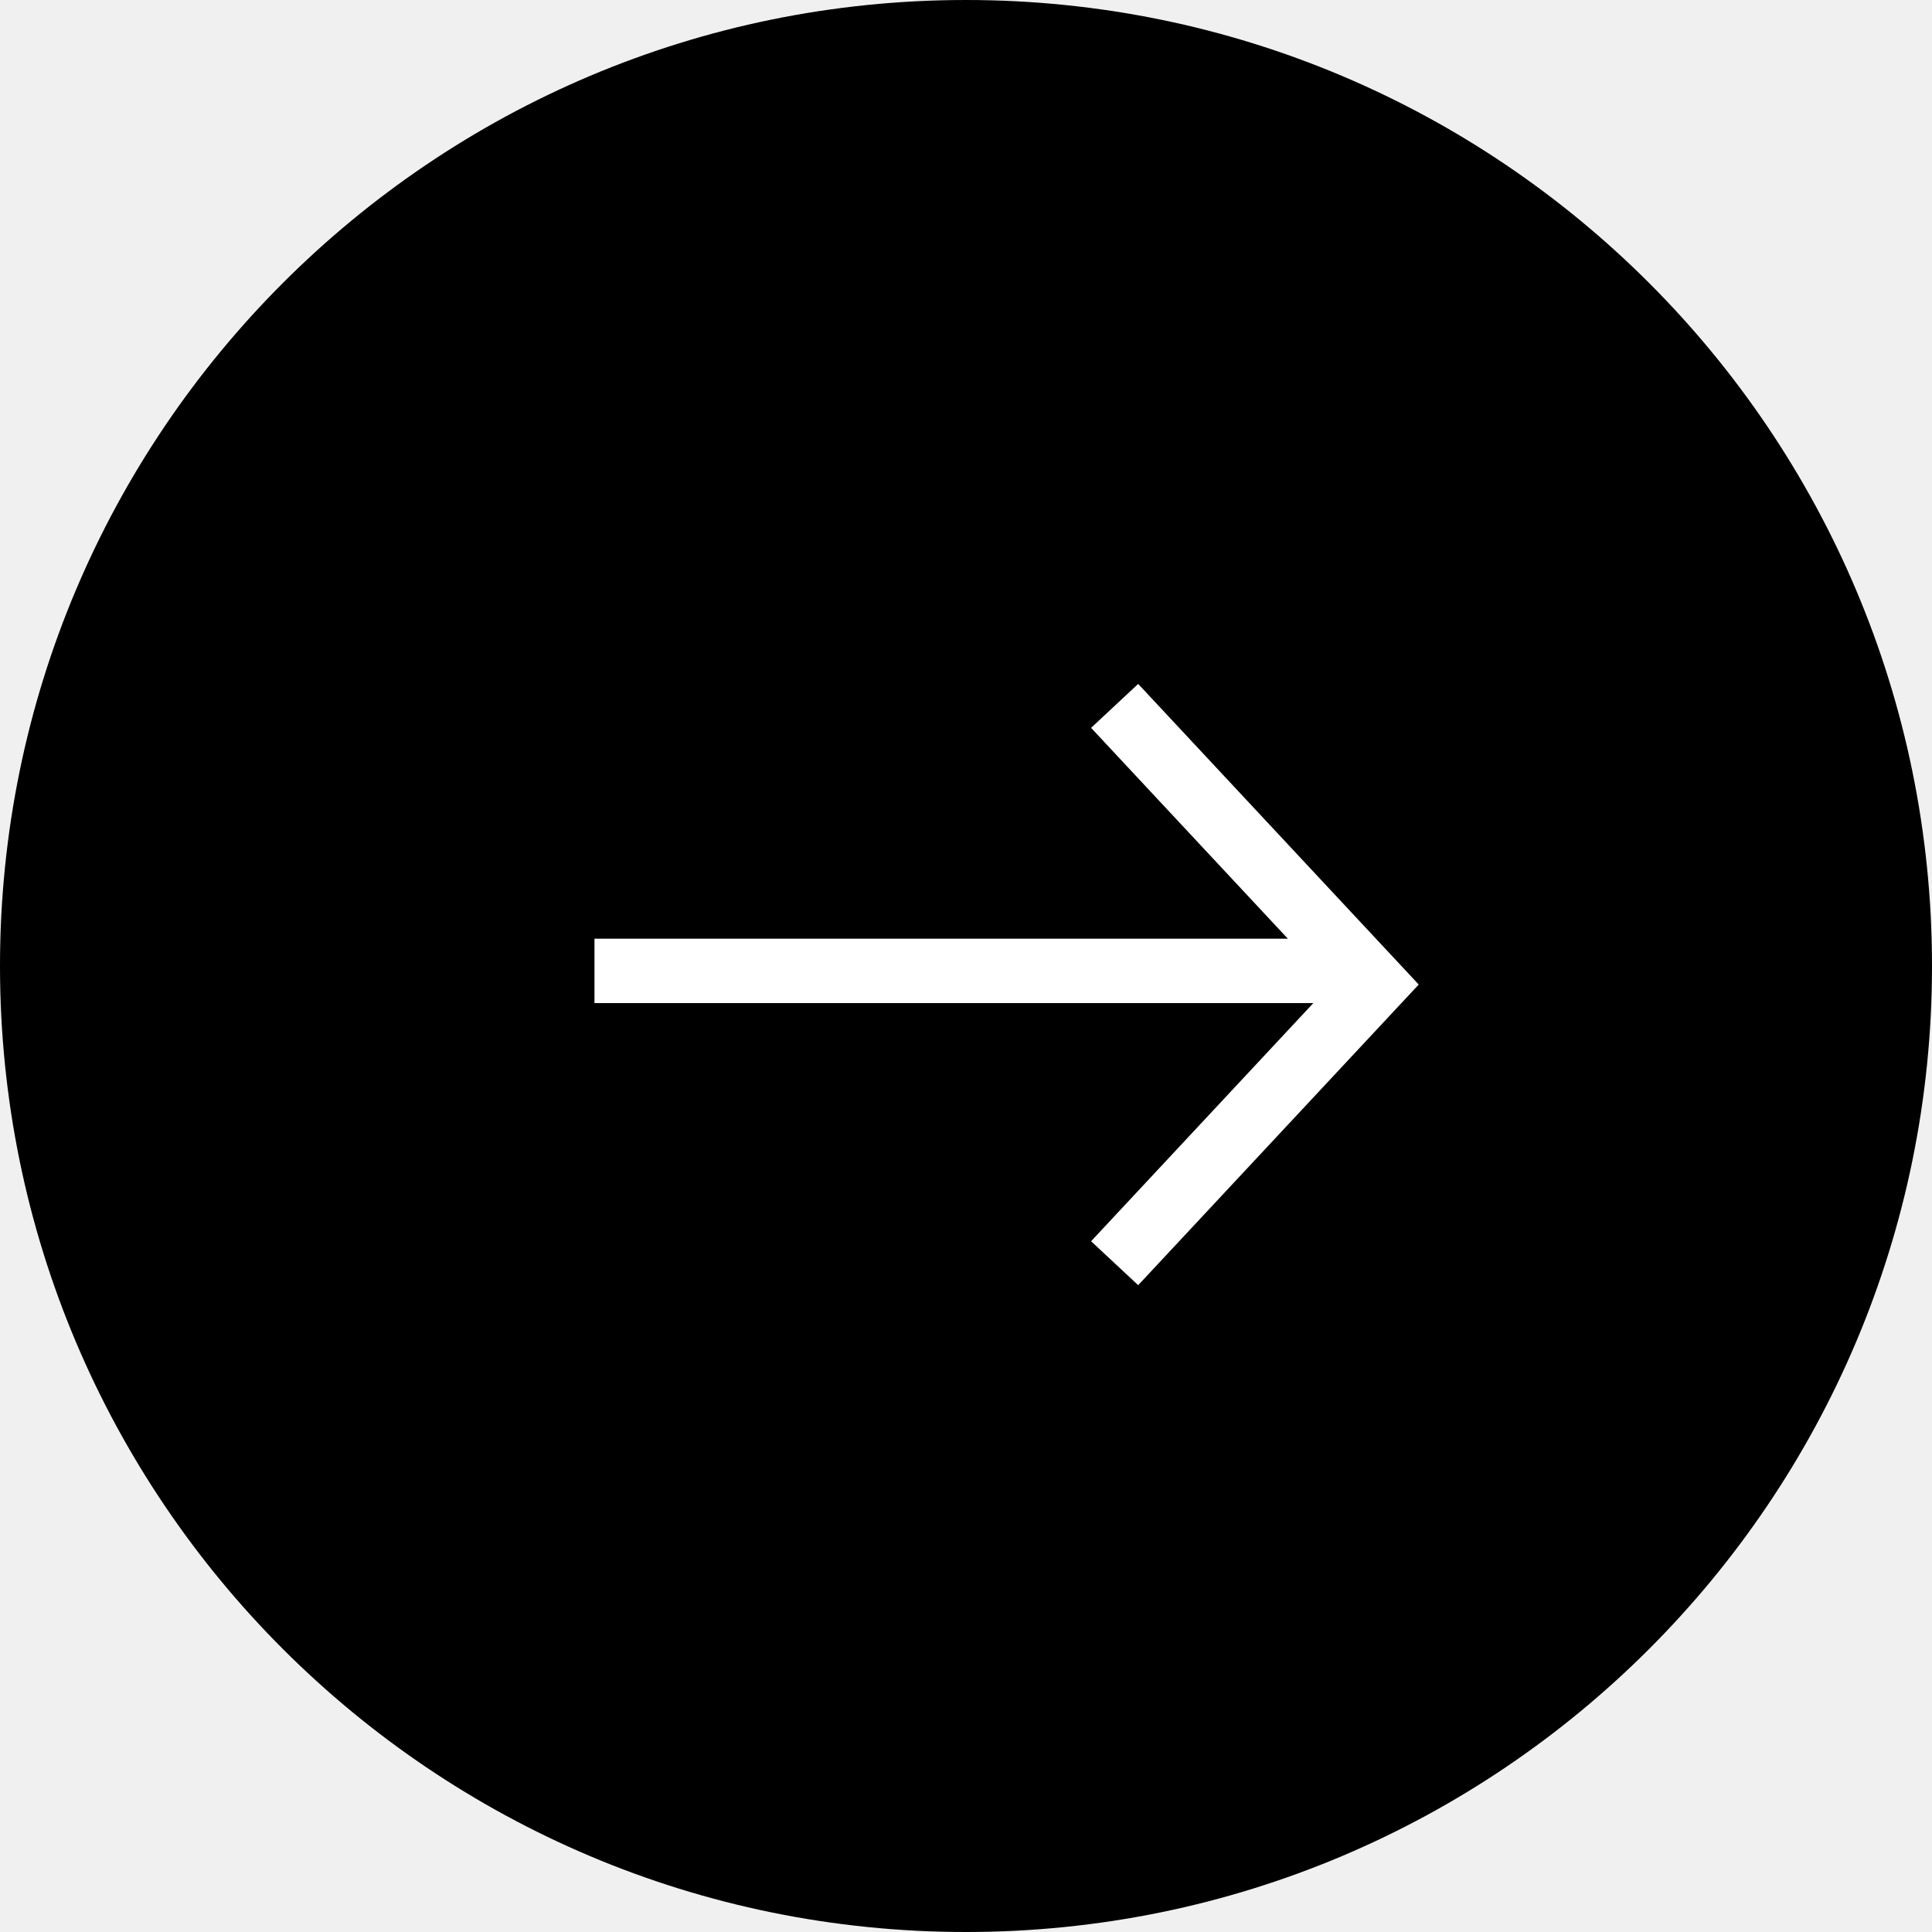
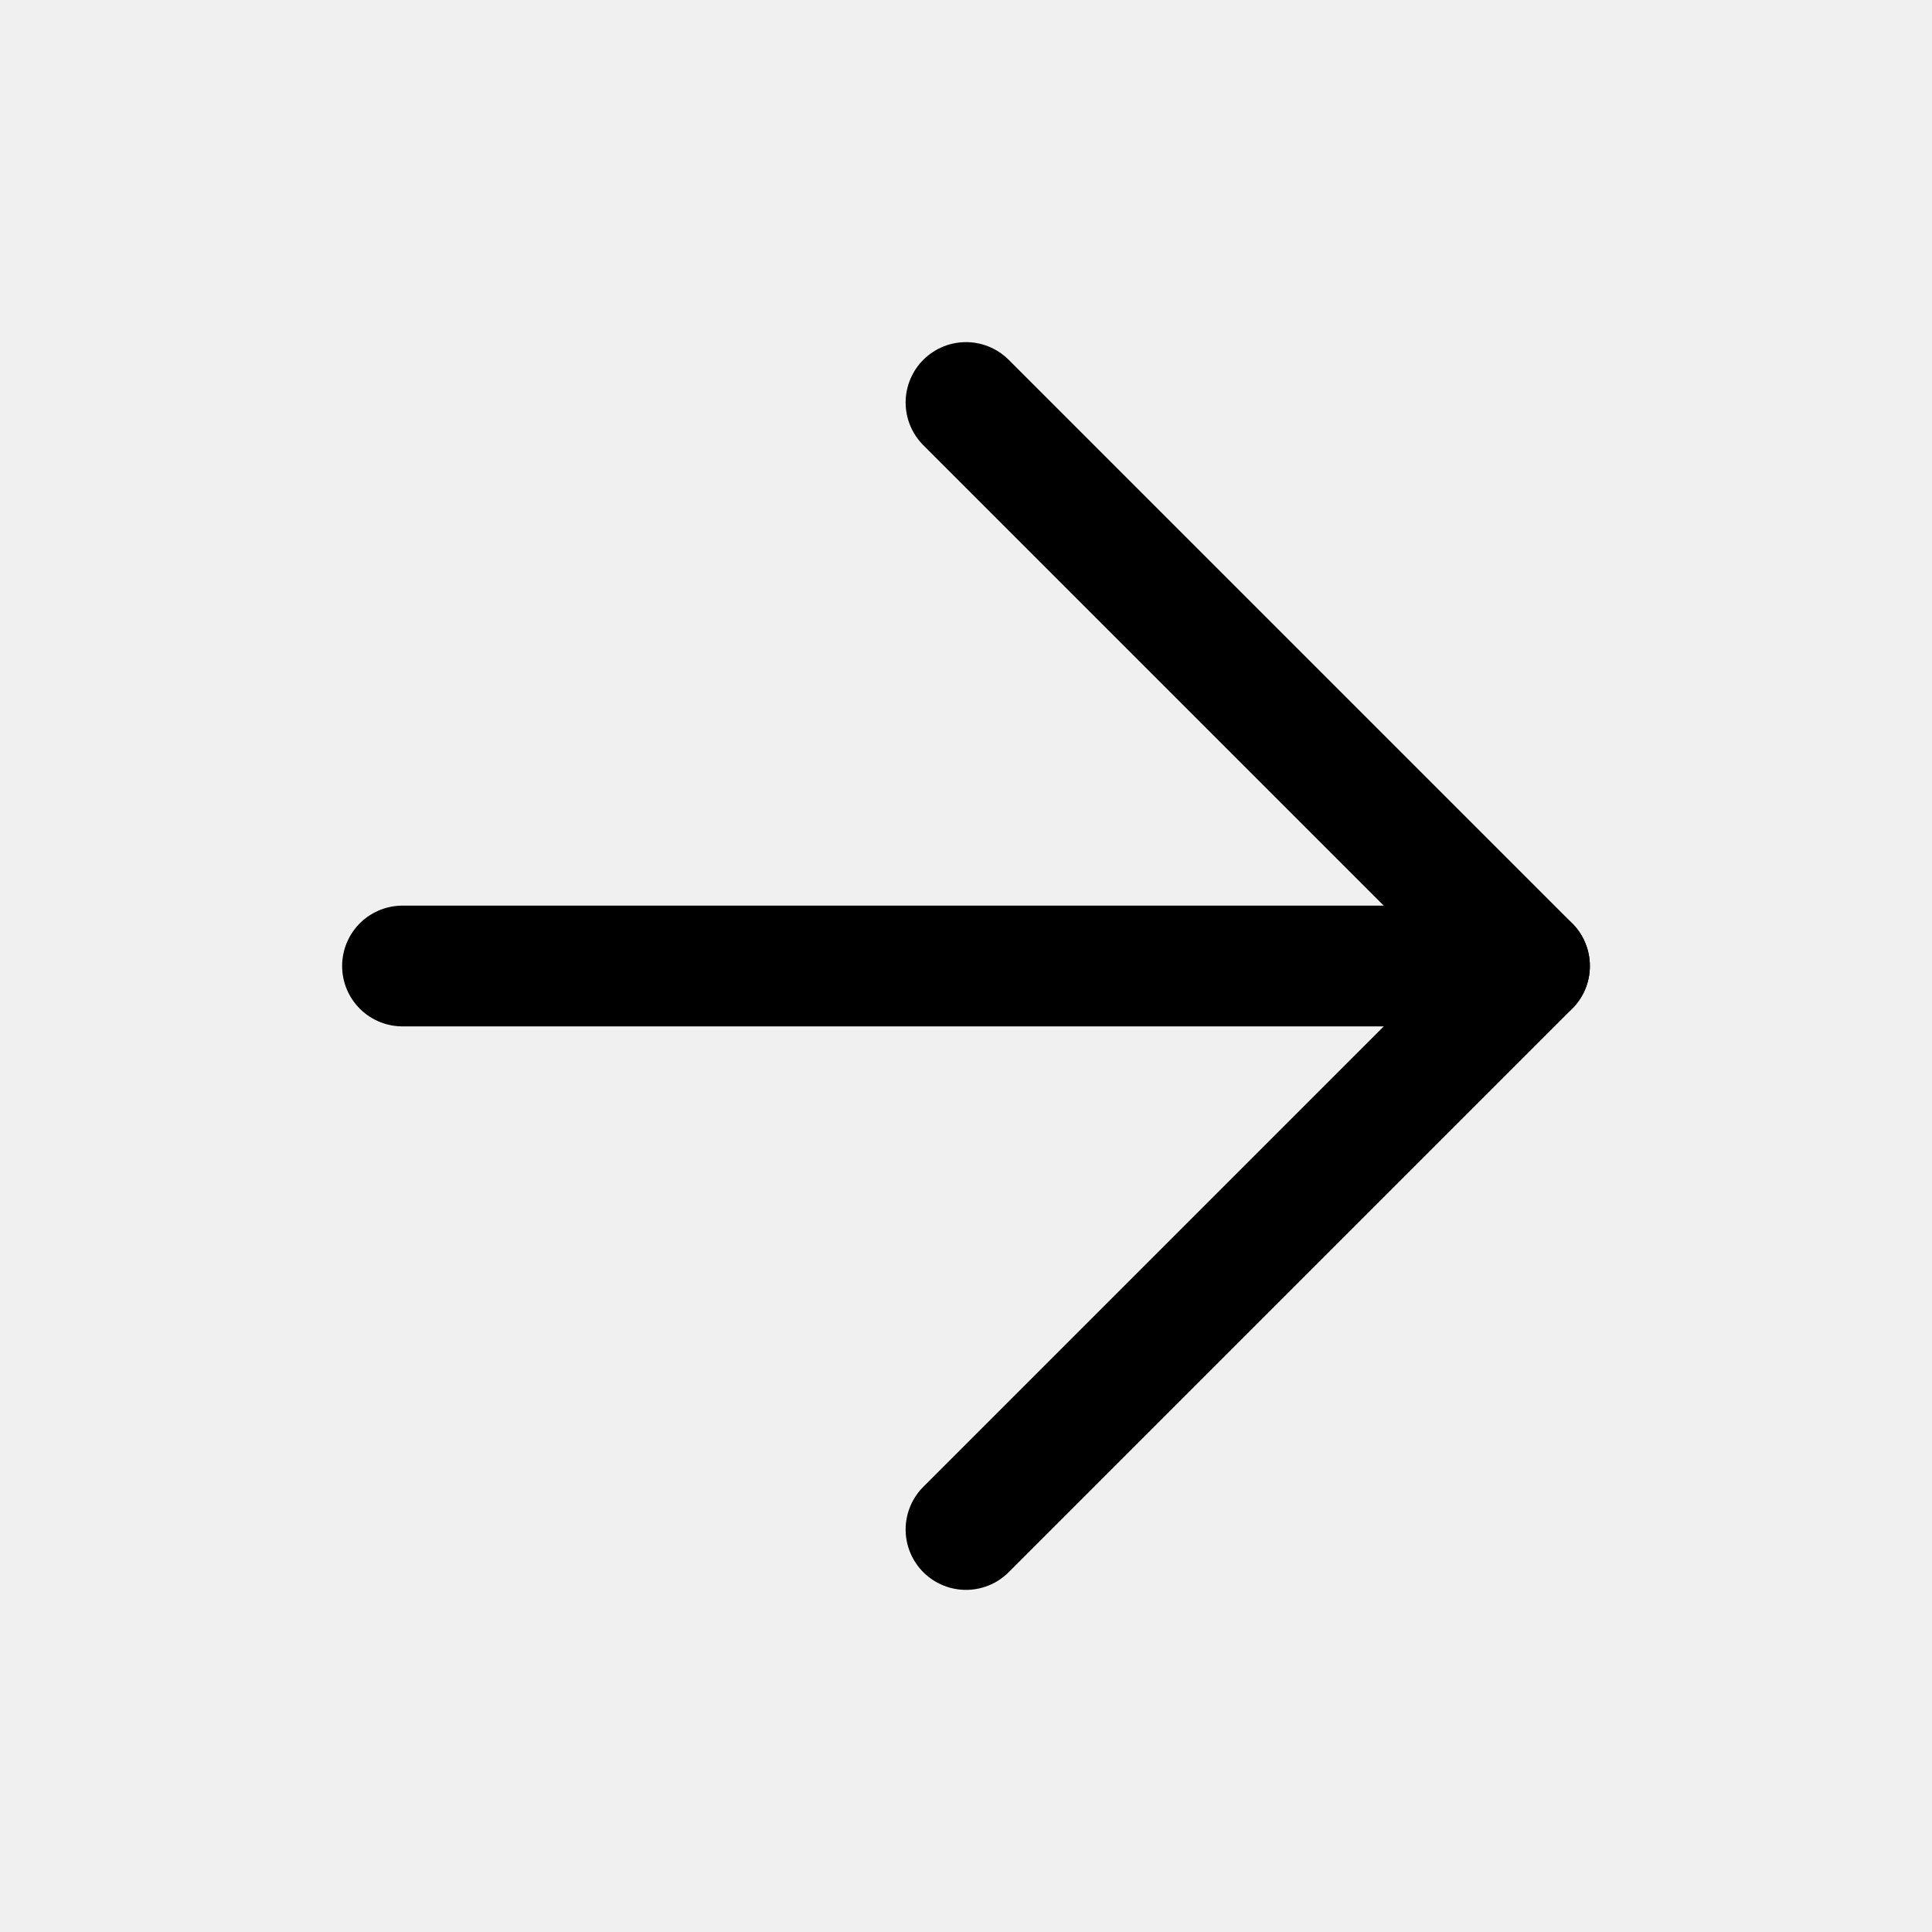
- <svg xmlns="http://www.w3.org/2000/svg" width="30" height="30" viewBox="0 0 30 30" fill="none">
-   <circle cx="15" cy="15" r="15" fill="black" />
-   <line x1="9.231" y1="15.076" x2="21.346" y2="15.076" stroke="white" />
-   <path d="M17.308 10.961L21.346 15.288L17.308 19.615" stroke="white" />
+ <svg xmlns="http://www.w3.org/2000/svg" width="24" height="24" viewBox="0 0 24 24" fill="none">
+   <path d="M5 12H19" stroke="black" stroke-width="1.5" stroke-linecap="round" stroke-linejoin="round" />
+   <path d="M12 5L19 12L12 19" stroke="black" stroke-width="1.5" stroke-linecap="round" stroke-linejoin="round" />
</svg>
